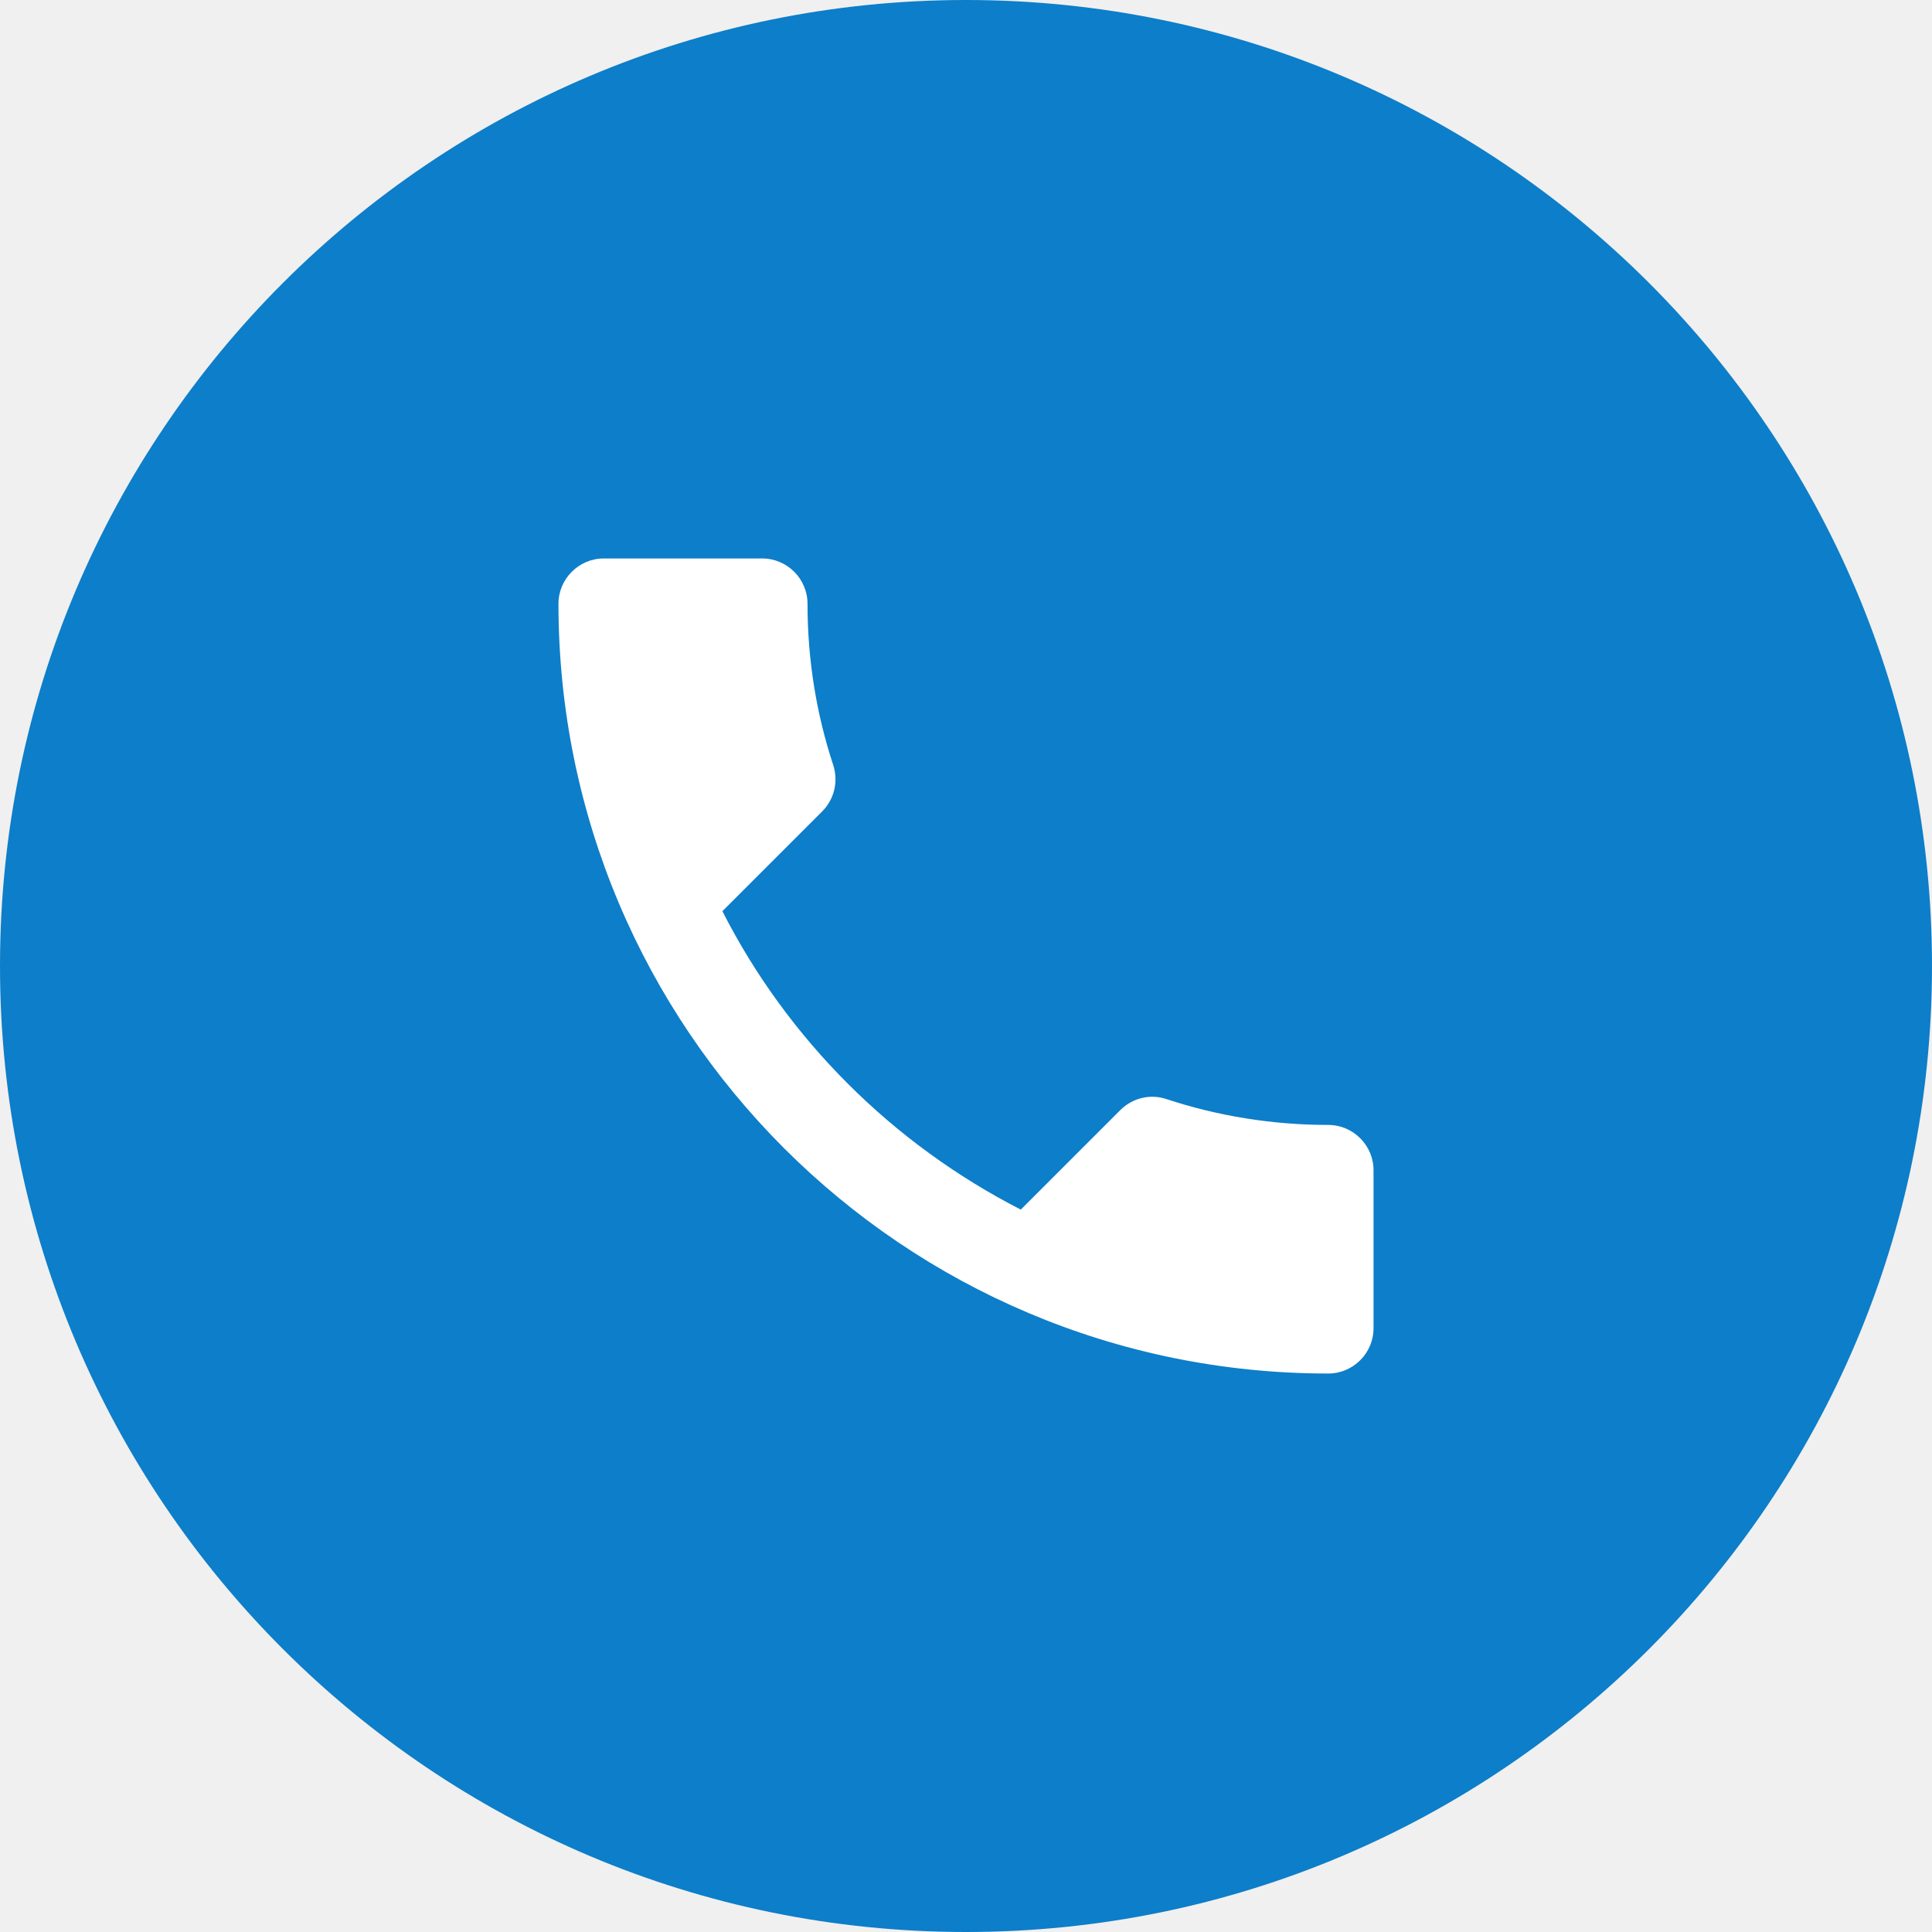
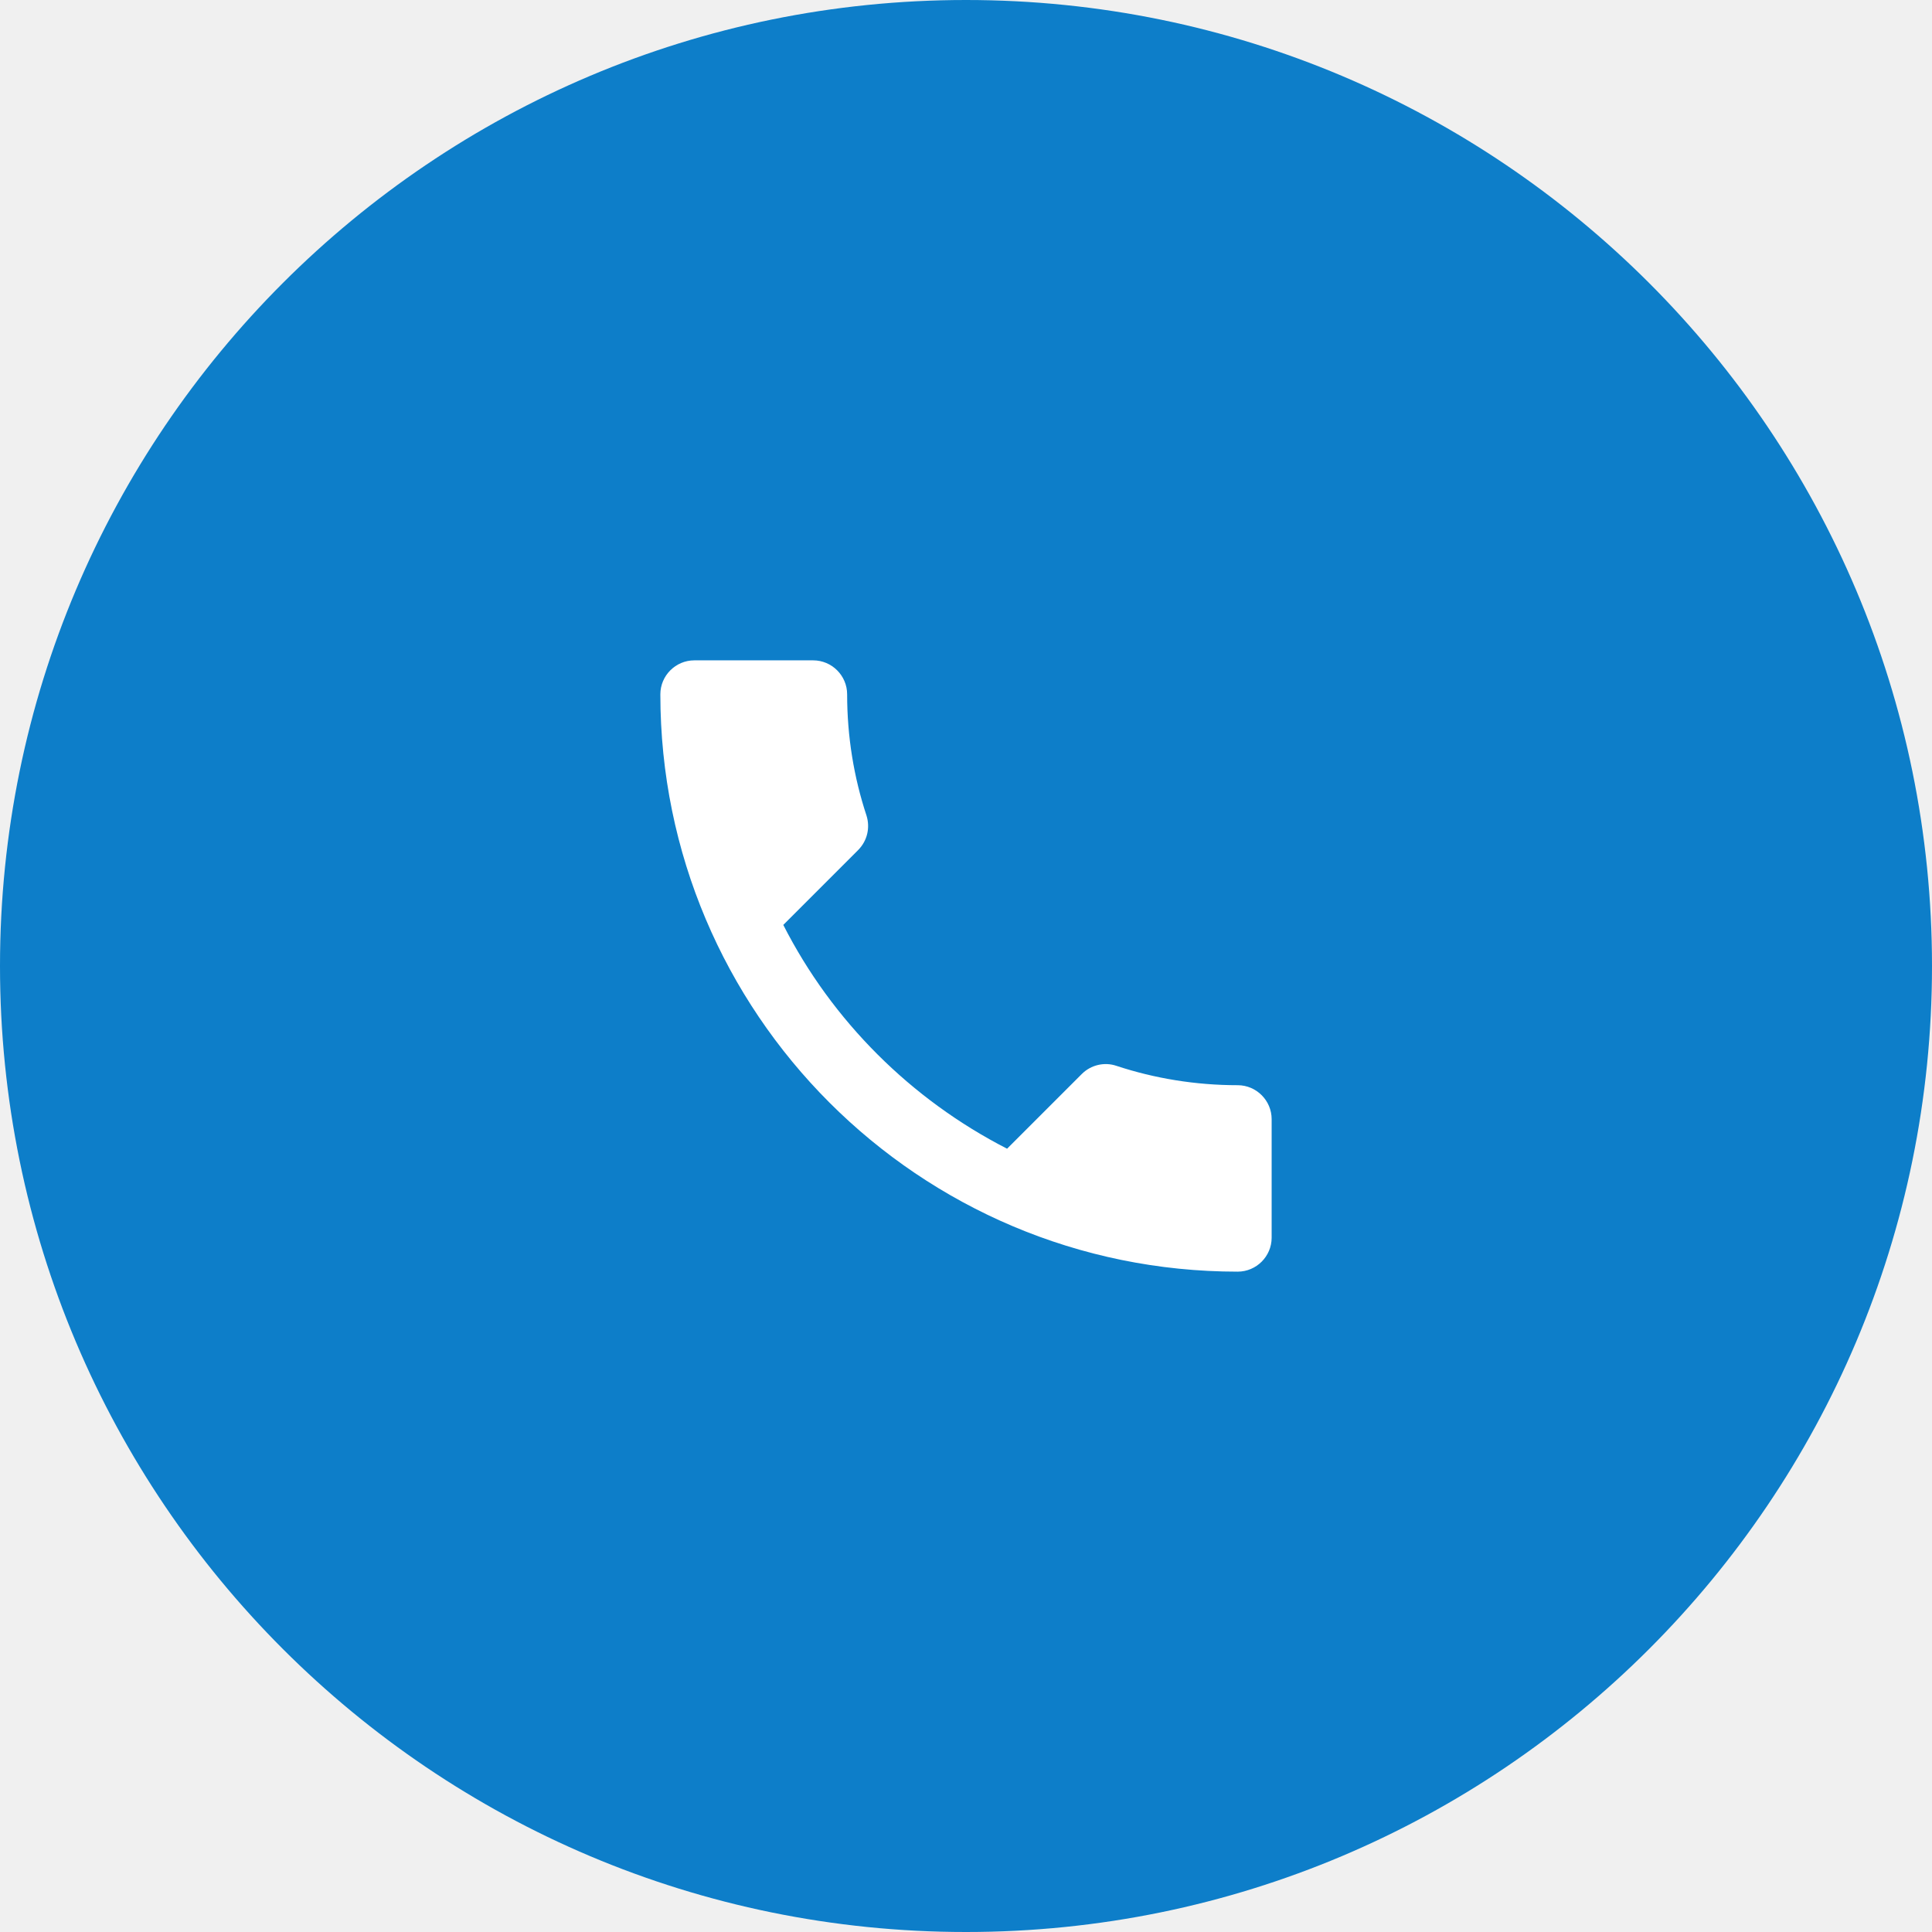
<svg xmlns="http://www.w3.org/2000/svg" preserveAspectRatio="none" overflow="visible" style="display: block;" width="32" height="32" viewBox="0 0 32 32" fill="none">
  <g id="material-symbols:call">
    <rect width="32" height="32" rx="16" fill="#0d7ec9" />
-     <g transform="translate(7,7) scale(0.75)">
+     <g transform="translate(16,16) scale(0.5625) translate(-12,-12)">
      <path d="M6.62 10.79c1.44 2.83 3.76 5.14 6.59 6.59l2.2-2.2c.27-.27.67-.36 1.02-.24 1.12.37 2.33.57 3.57.57.55 0 1 .45 1 1V20c0 .55-.45 1-1 1-9.39 0-17-7.61-17-17 0-.55.45-1 1-1h3.5c.55 0 1 .45 1 1 0 1.25.2 2.45.57 3.57.11.35.03.74-.25 1.02l-2.2 2.2z" fill="white" />
    </g>
  </g>
</svg>
